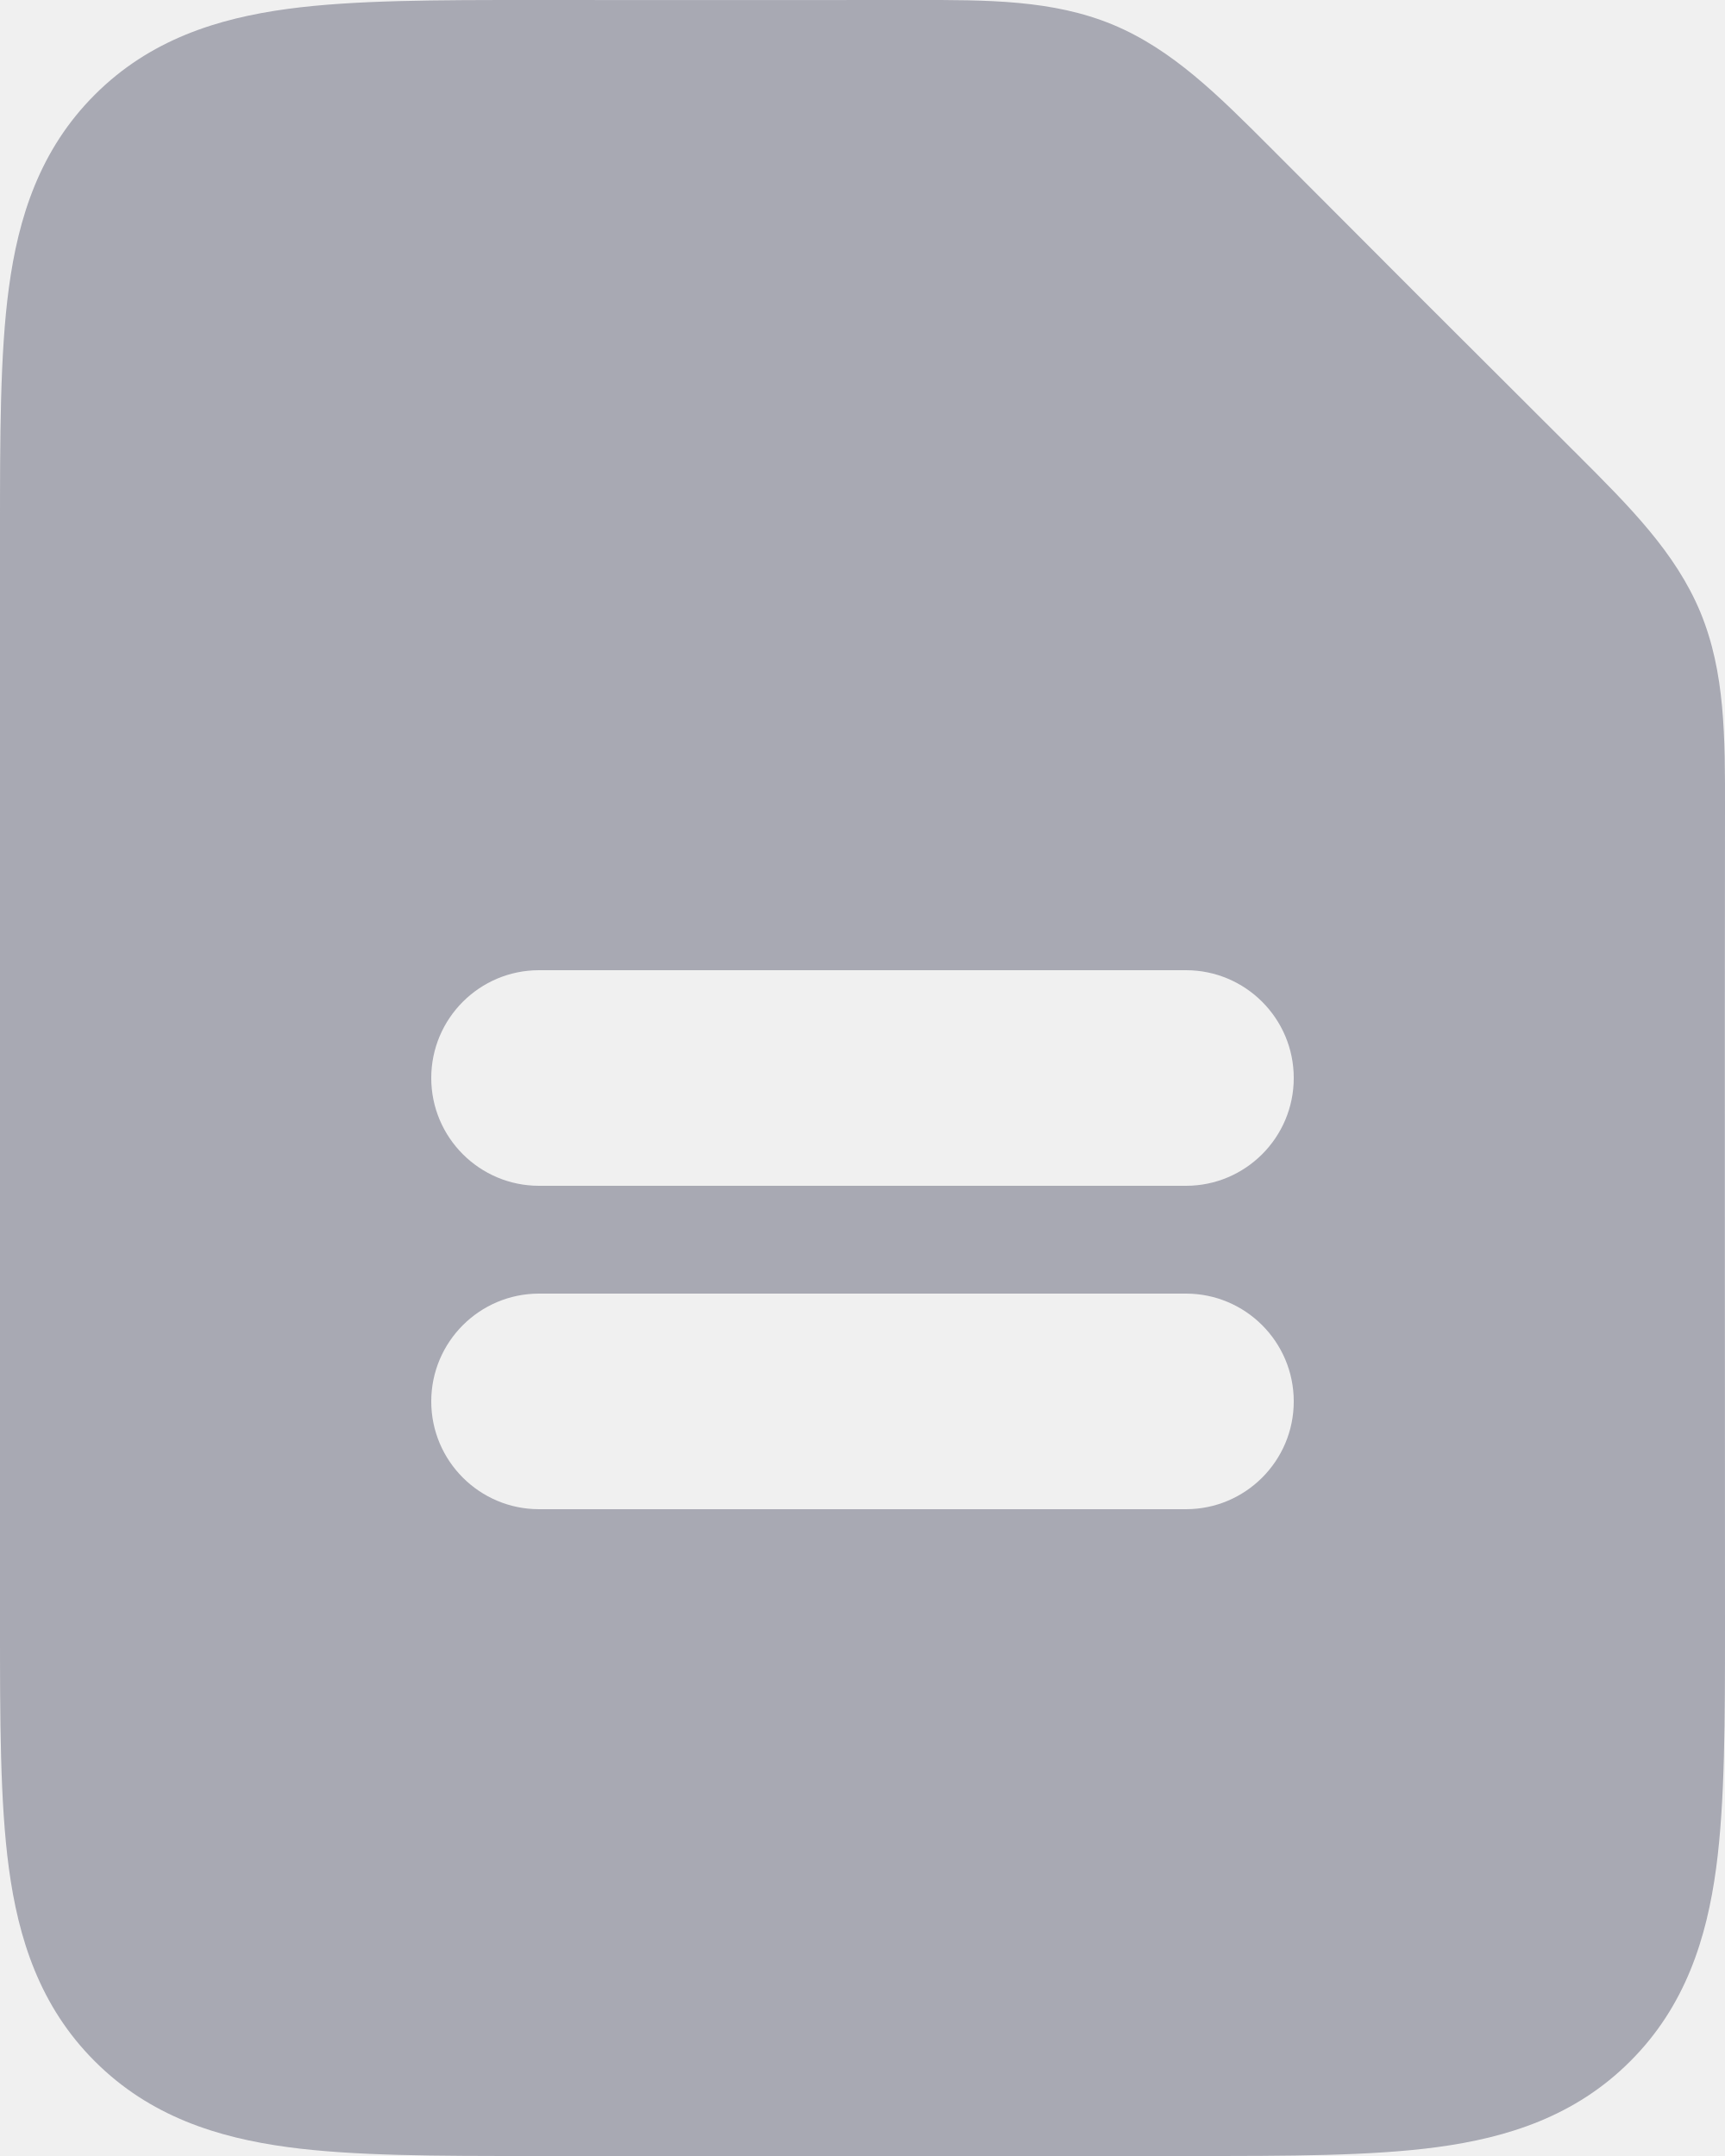
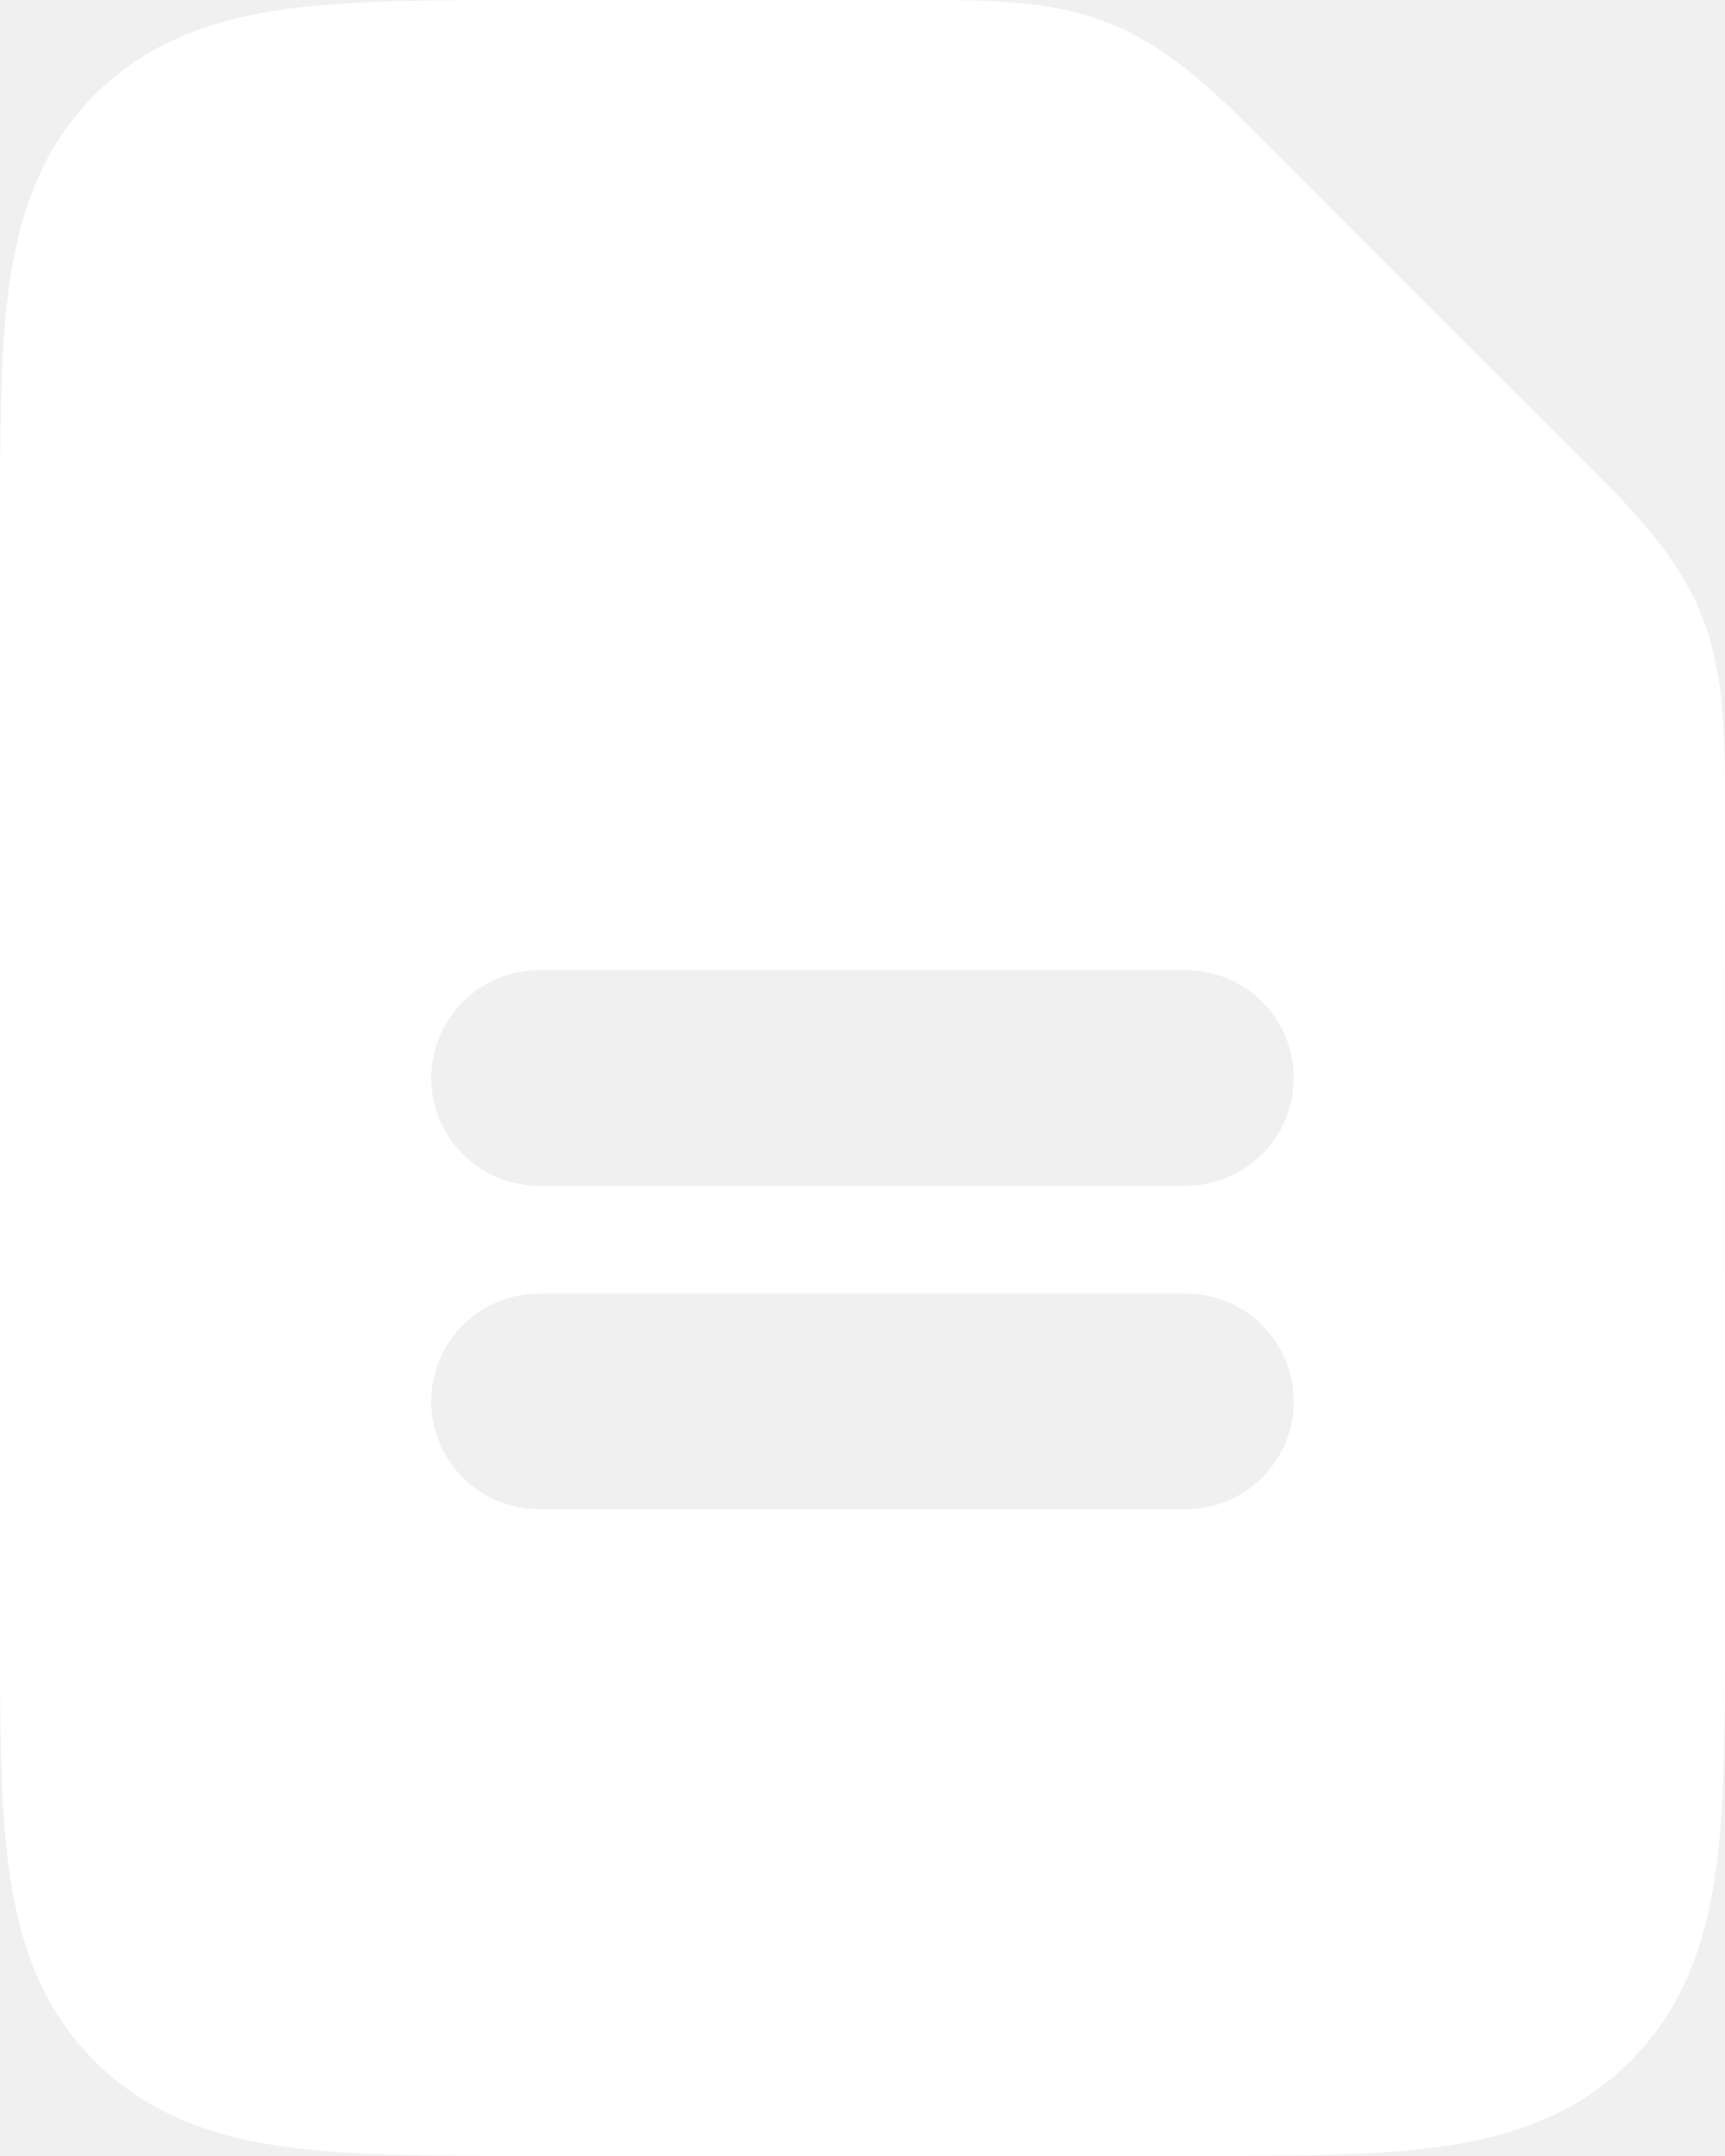
<svg xmlns="http://www.w3.org/2000/svg" width="16" height="20" viewBox="0 0 16 20" fill="none">
-   <path fillRule="evenodd" clipRule="evenodd" d="M5 9C4.448 9 4 9.448 4 10C4 10.552 4.448 11 5 11H11C11.552 11 12 10.552 12 10C12 9.448 11.552 9 11 9H5ZM5 12C4.448 12 4 12.448 4 13C4 13.552 4.448 14 5 14H11C11.552 14 12 13.552 12 13C12 12.448 11.552 12 11 12H5ZM8.482 -0C9.161 -0.001 9.763 -0.002 10.32 0.228C10.876 0.459 11.301 0.886 11.781 1.366C12.73 2.319 13.681 3.27 14.634 4.219C15.114 4.699 15.541 5.124 15.772 5.68C16.002 6.237 16.001 6.839 16 7.518C15.996 10.034 16 12.55 16 15.066C16 15.952 16 16.716 15.918 17.328C15.83 17.983 15.631 18.612 15.121 19.121C14.612 19.631 13.983 19.83 13.328 19.918C12.716 20 11.952 20 11.066 20H4.934C4.048 20 3.284 20 2.672 19.918C2.017 19.83 1.388 19.631 0.879 19.121C0.369 18.612 0.17 17.983 0.082 17.328C-9.0301e-05 16.716 -4.73894e-05 15.952 2.44012e-06 15.066L5.30115e-06 5C5.30115e-06 4.978 4.10905e-06 4.956 2.91696e-06 4.934C-4.67933e-05 4.048 -8.95858e-05 3.284 0.082 2.672C0.17 2.017 0.369 1.388 0.879 0.879C1.388 0.369 2.017 0.17 2.672 0.082C3.284 -5.91204e-05 4.048 -1.63261e-05 4.934 3.35034e-05C6.117 9.79675e-05 7.299 0.002 8.482 -0Z" fill="#a8a9b3" />
+   <path fillRule="evenodd" clipRule="evenodd" d="M5 9C4.448 9 4 9.448 4 10C4 10.552 4.448 11 5 11H11C11.552 11 12 10.552 12 10C12 9.448 11.552 9 11 9H5ZM5 12C4.448 12 4 12.448 4 13C4 13.552 4.448 14 5 14H11C11.552 14 12 13.552 12 13C12 12.448 11.552 12 11 12H5ZM8.482 -0C9.161 -0.001 9.763 -0.002 10.32 0.228C10.876 0.459 11.301 0.886 11.781 1.366C12.73 2.319 13.681 3.27 14.634 4.219C15.114 4.699 15.541 5.124 15.772 5.68C16.002 6.237 16.001 6.839 16 7.518C15.996 10.034 16 12.55 16 15.066C16 15.952 16 16.716 15.918 17.328C15.83 17.983 15.631 18.612 15.121 19.121C14.612 19.631 13.983 19.83 13.328 19.918C12.716 20 11.952 20 11.066 20H4.934C4.048 20 3.284 20 2.672 19.918C2.017 19.83 1.388 19.631 0.879 19.121C0.369 18.612 0.17 17.983 0.082 17.328C-9.0301e-05 16.716 -4.73894e-05 15.952 2.44012e-06 15.066L5.30115e-06 5C5.30115e-06 4.978 4.10905e-06 4.956 2.91696e-06 4.934C-4.67933e-05 4.048 -8.95858e-05 3.284 0.082 2.672C0.17 2.017 0.369 1.388 0.879 0.879C1.388 0.369 2.017 0.17 2.672 0.082C3.284 -5.91204e-05 4.048 -1.63261e-05 4.934 3.35034e-05C6.117 9.79675e-05 7.299 0.002 8.482 -0Z" fill="#fff" />
</svg>
